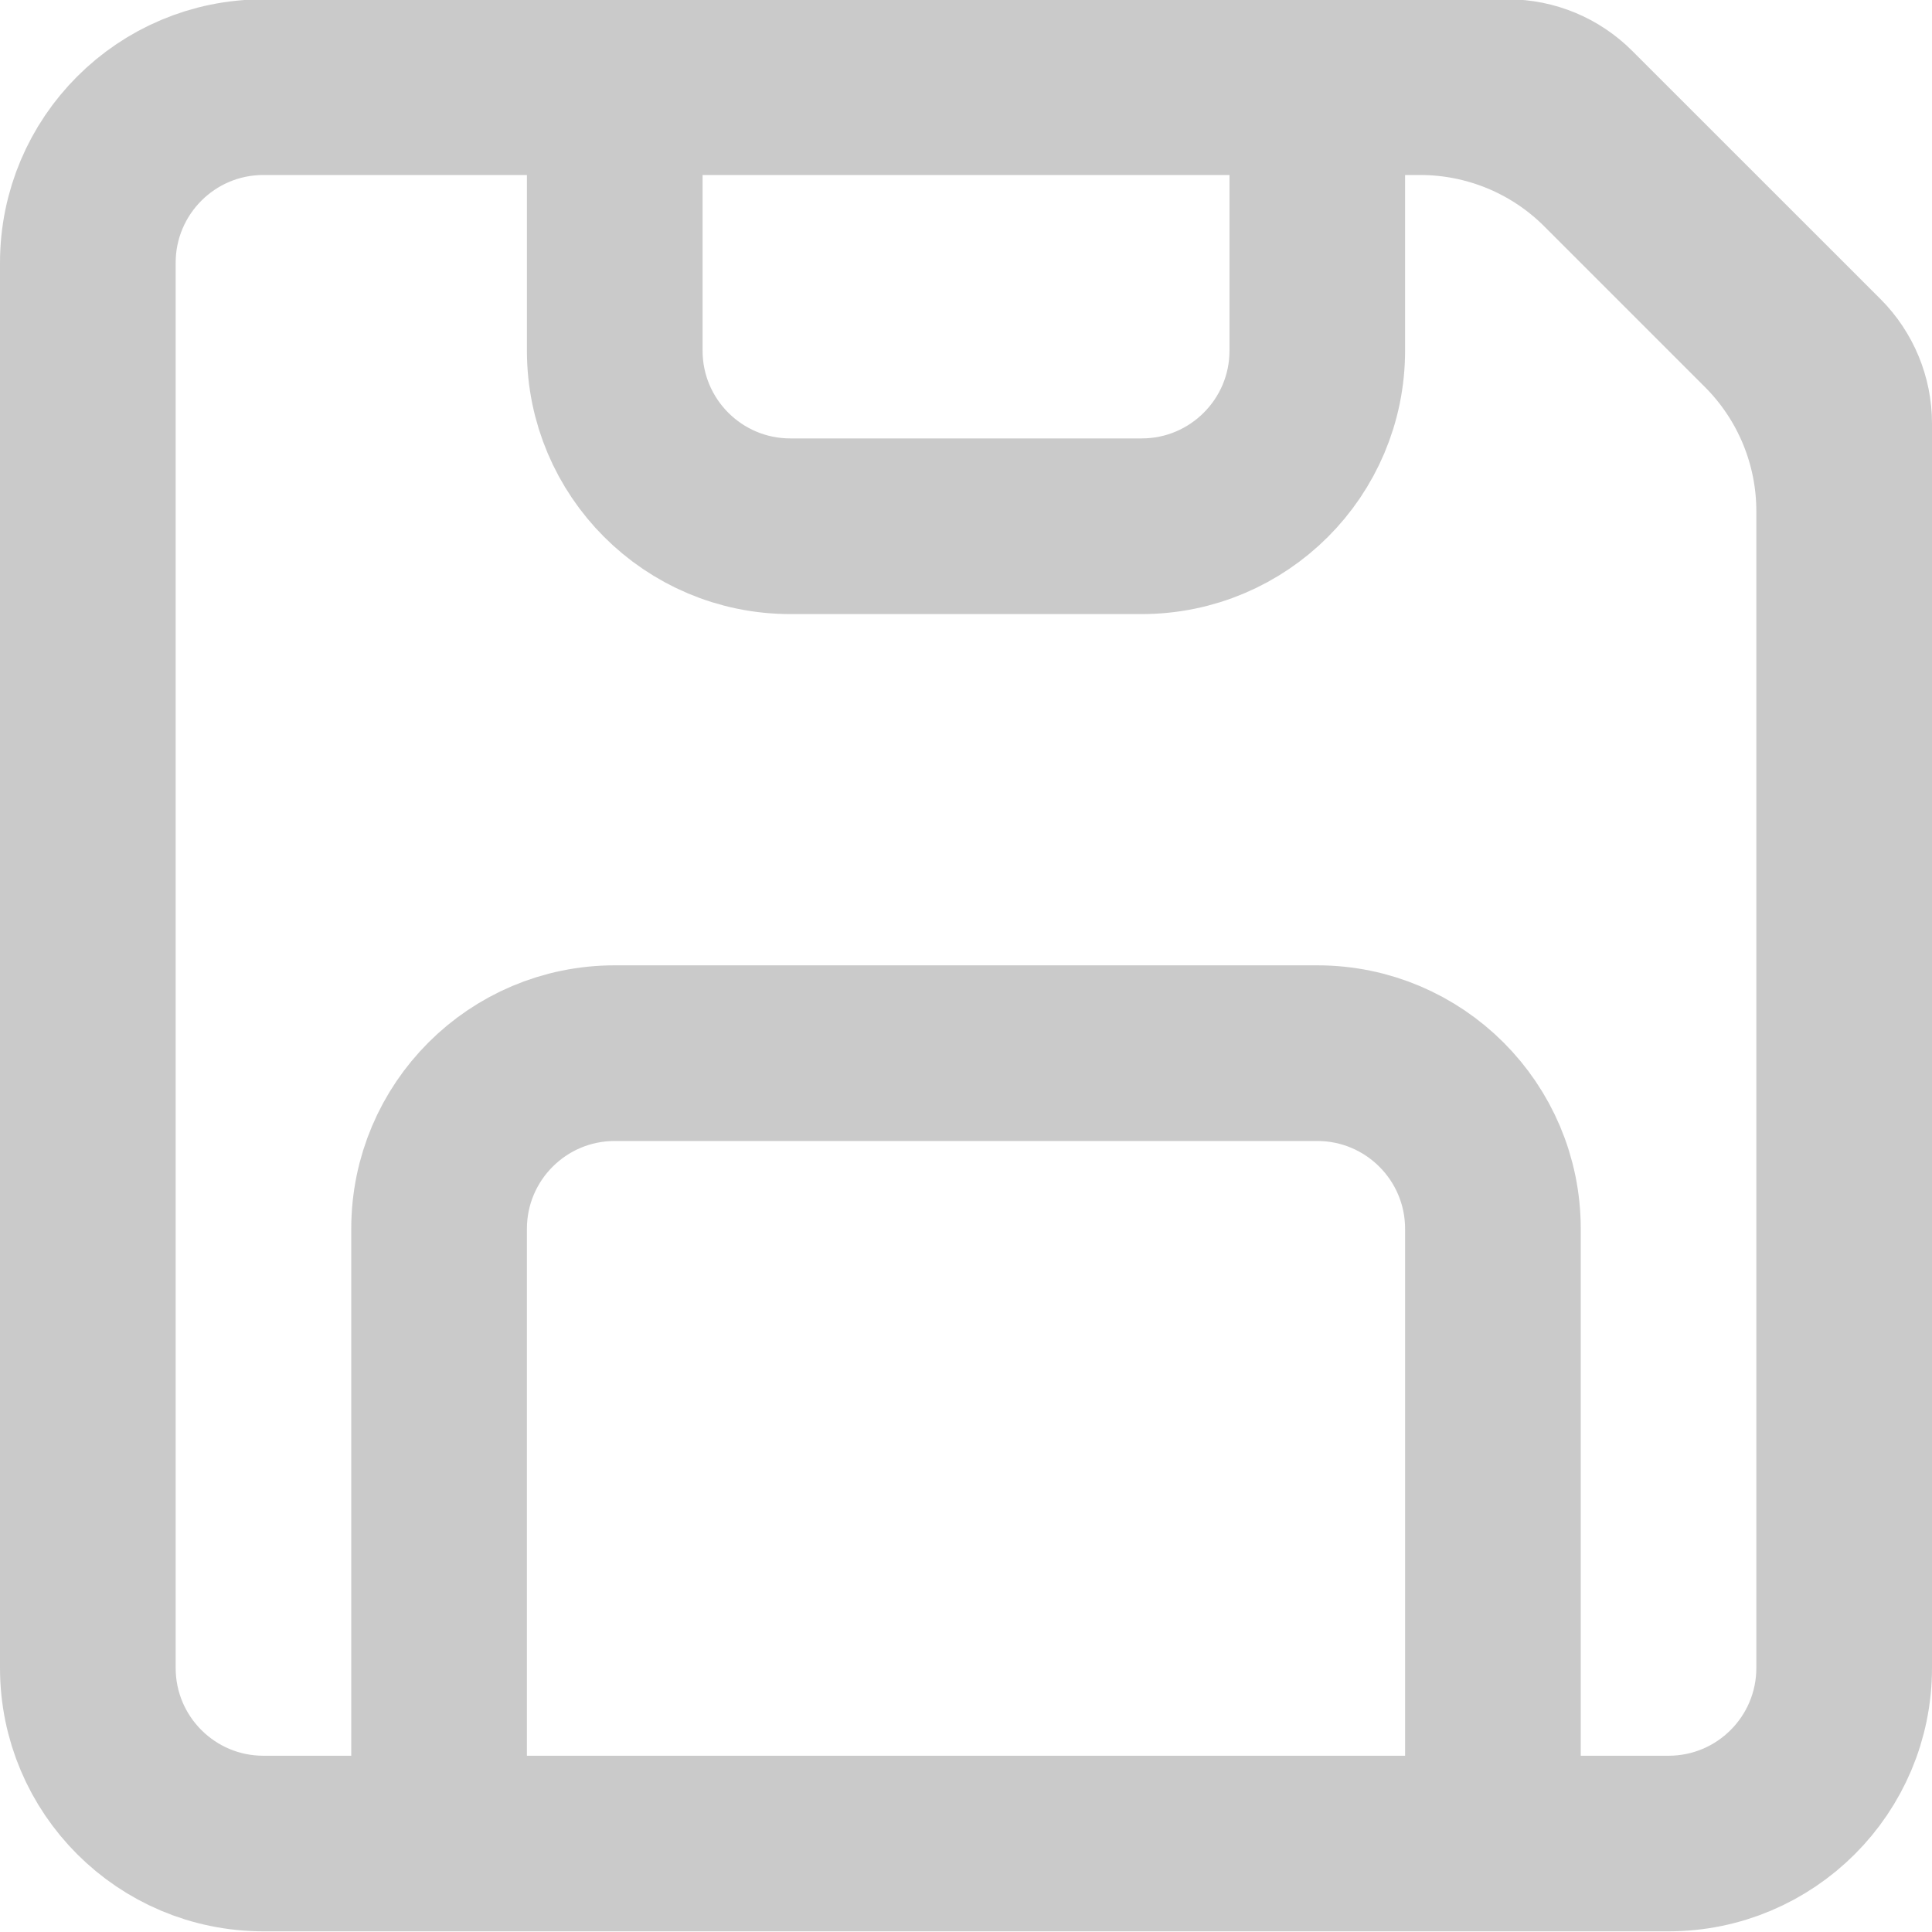
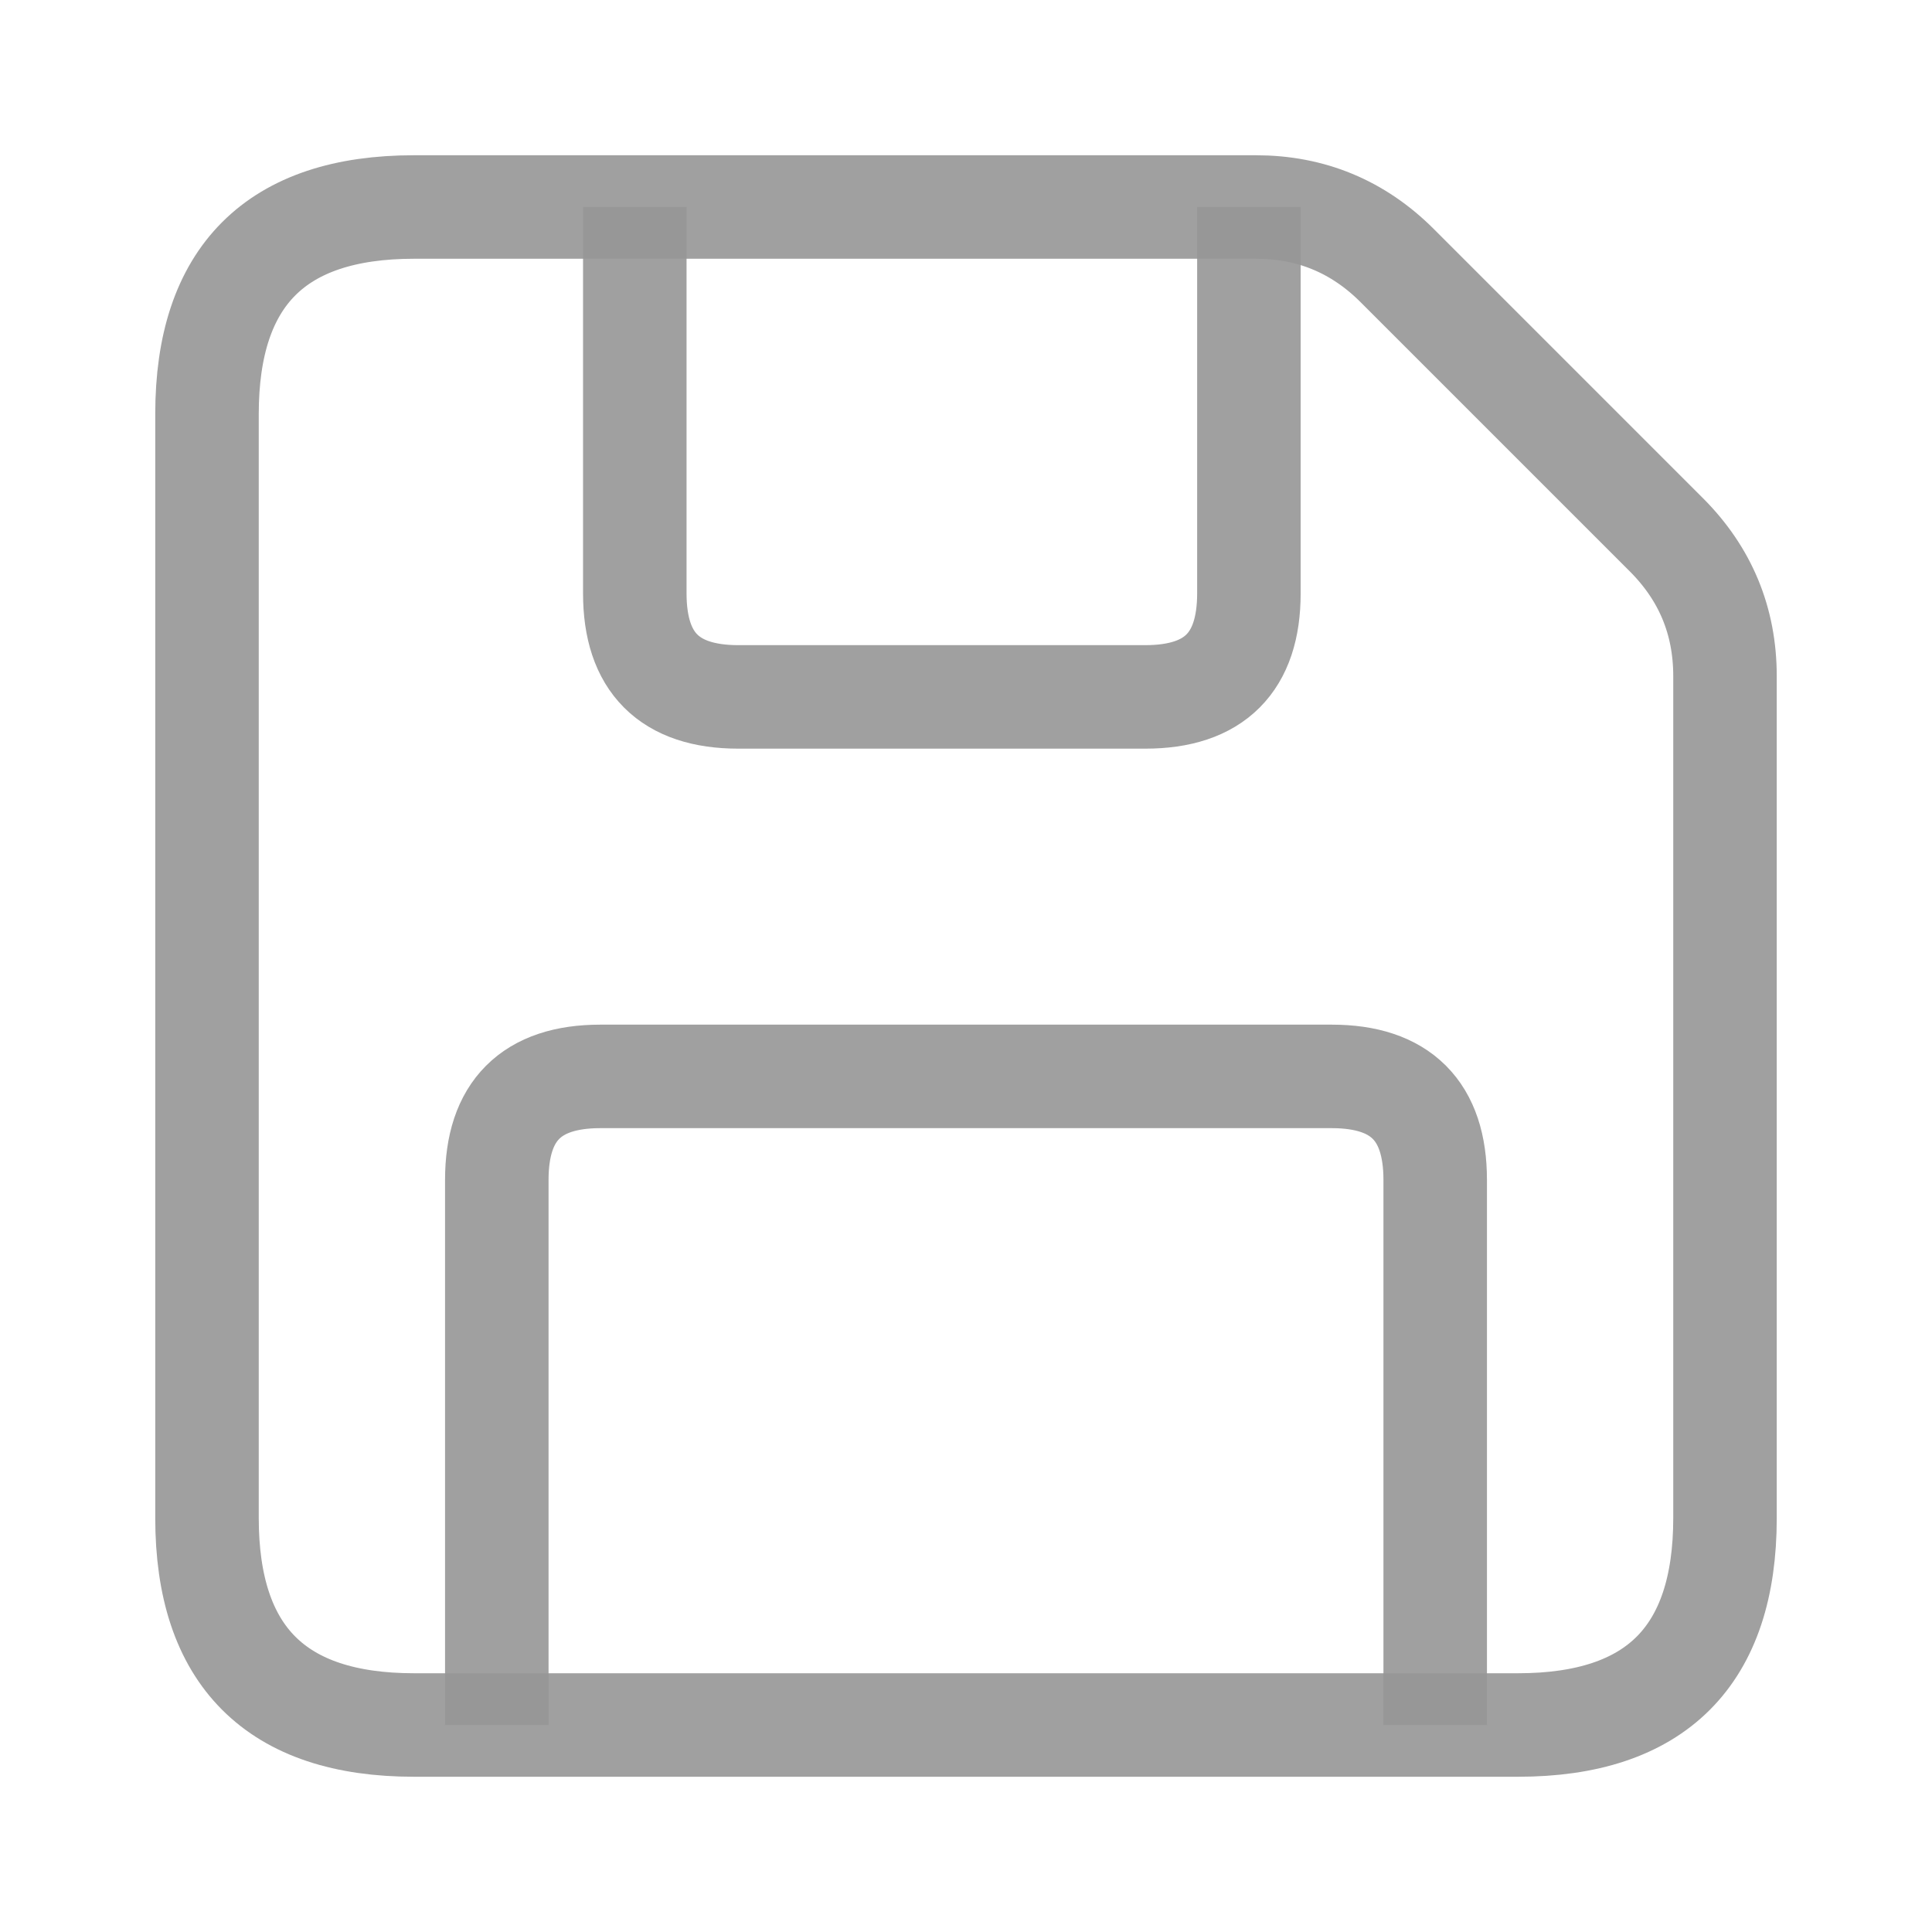
- <svg xmlns="http://www.w3.org/2000/svg" width="26" height="26" viewBox="0 0 26 26" fill="none">
-   <path d="M24.601 4.733L24.601 4.733C24.856 4.989 25 5.336 25 5.698V22.446C25 23.852 23.86 24.991 22.454 24.991H3.545C2.14 24.991 1 23.852 1 22.446V3.537C1 2.131 2.14 0.991 3.545 0.991H20.294C20.655 0.991 21.002 1.135 21.258 1.391L24.601 4.733ZM4.727 24.628H5.727V23.628V16.537C5.727 15.131 6.867 13.991 8.273 13.991H17.727C19.133 13.991 20.273 15.131 20.273 16.537V23.628V24.628H21.273H22.454C23.66 24.628 24.636 23.651 24.636 22.446V6.879C24.636 5.987 24.282 5.132 23.651 4.501C23.651 4.501 23.651 4.501 23.651 4.501L21.49 2.34L21.49 2.34C20.86 1.709 20.004 1.355 19.112 1.355H18.909H17.909V2.355V4.718C17.909 6.124 16.77 7.264 15.364 7.264H10.636C9.231 7.264 8.091 6.124 8.091 4.718V2.355V1.355H7.091H3.545C2.34 1.355 1.364 2.332 1.364 3.537V22.446C1.364 23.651 2.34 24.628 3.545 24.628H4.727ZM18.909 24.628H19.909V23.628V16.537C19.909 15.332 18.932 14.355 17.727 14.355H8.273C7.068 14.355 6.091 15.332 6.091 16.537V23.628V24.628H7.091H18.909ZM9.455 1.355H8.455V2.355V4.718C8.455 5.923 9.431 6.9 10.636 6.9H15.364C16.569 6.9 17.546 5.923 17.546 4.718V2.355V1.355H16.546H9.455Z" stroke="#969696" stroke-opacity="0.5" stroke-width="2" />
+ <svg xmlns="http://www.w3.org/2000/svg" width="28" height="28" viewBox="0 0 28 28" fill="none">
+   <path d="M6 3H18.2Q19.4 3 20.25 3.85L24.15 7.75Q25 8.6 25 9.8V22Q25 25 22 25H6Q3 25 3 22V6Q3 3 6 3Z" stroke="#969696" stroke-opacity="0.9" stroke-width="1.5" stroke-linejoin="round" />
+   <path d="M9.2 3V8.6Q9.2 10.1 10.7 10.1H16.6Q18.1 10.1 18.1 8.6V3" stroke="#969696" stroke-opacity="0.9" stroke-width="1.5" stroke-linejoin="round" />
+   <path d="M7.2 25V17.1Q7.2 15.6 8.7 15.6H19.3Q20.8 15.6 20.8 17.1V25" stroke="#969696" stroke-opacity="0.9" stroke-width="1.5" stroke-linejoin="round" />
</svg>
